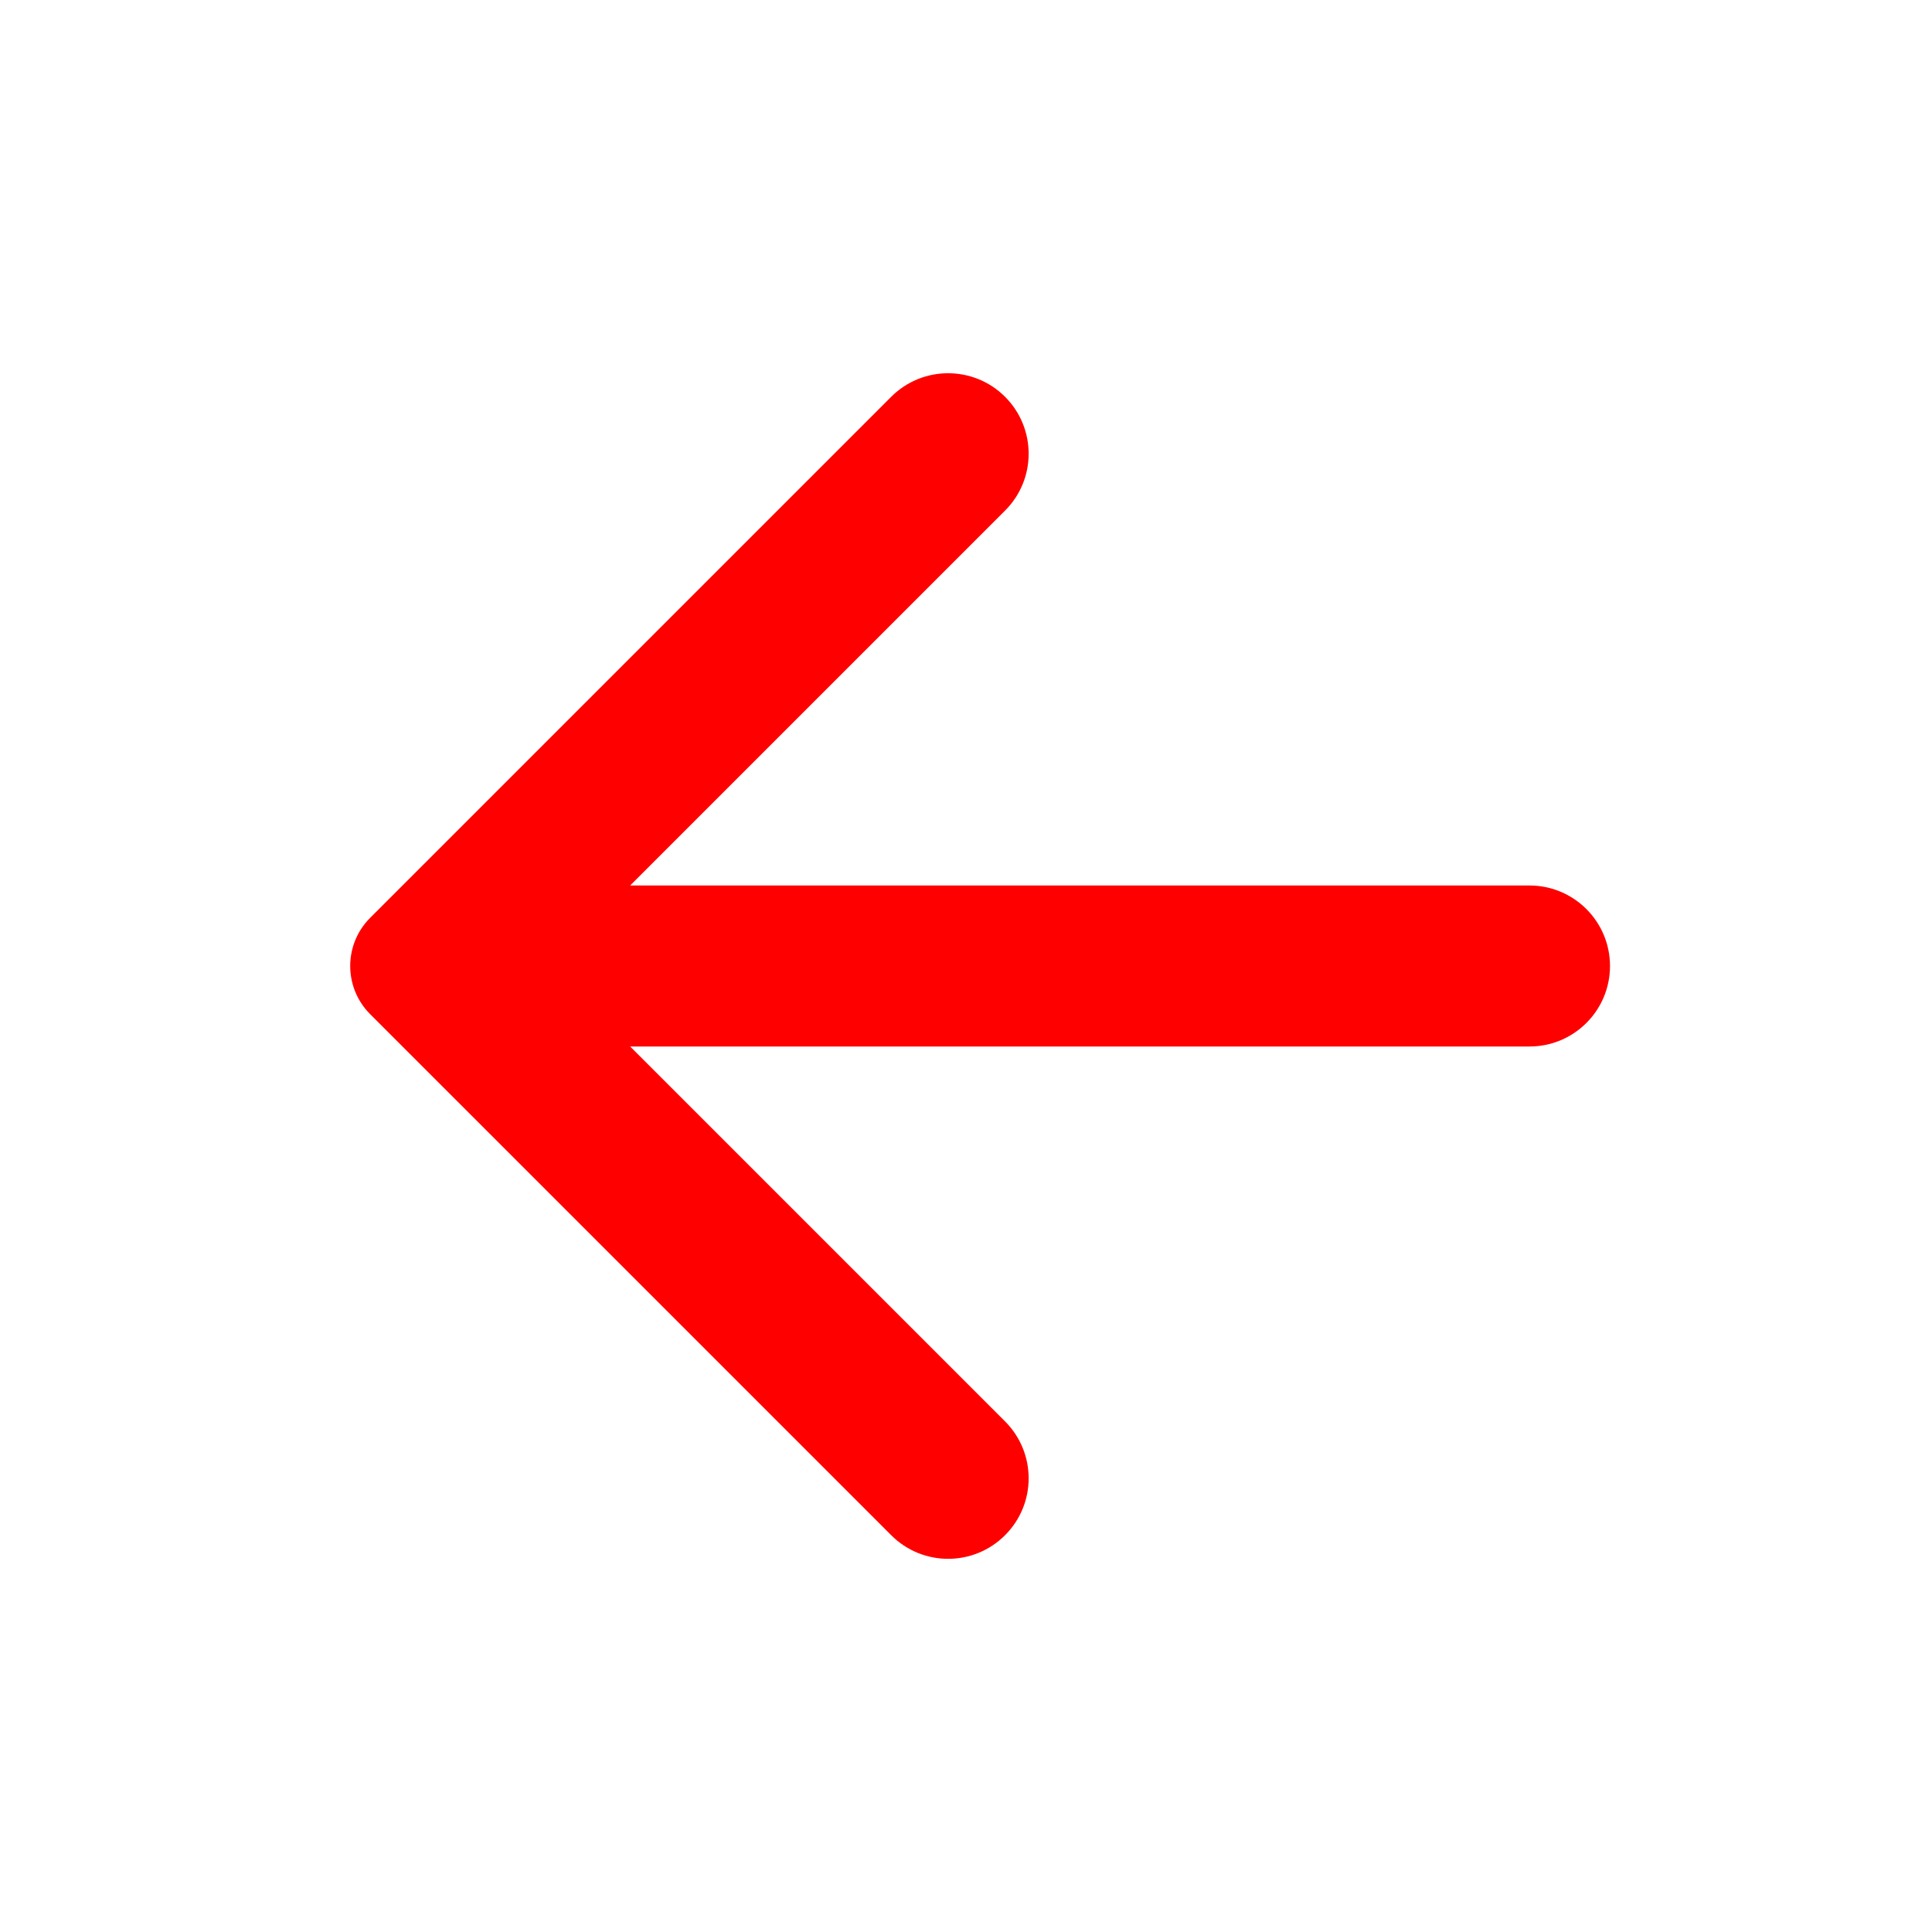
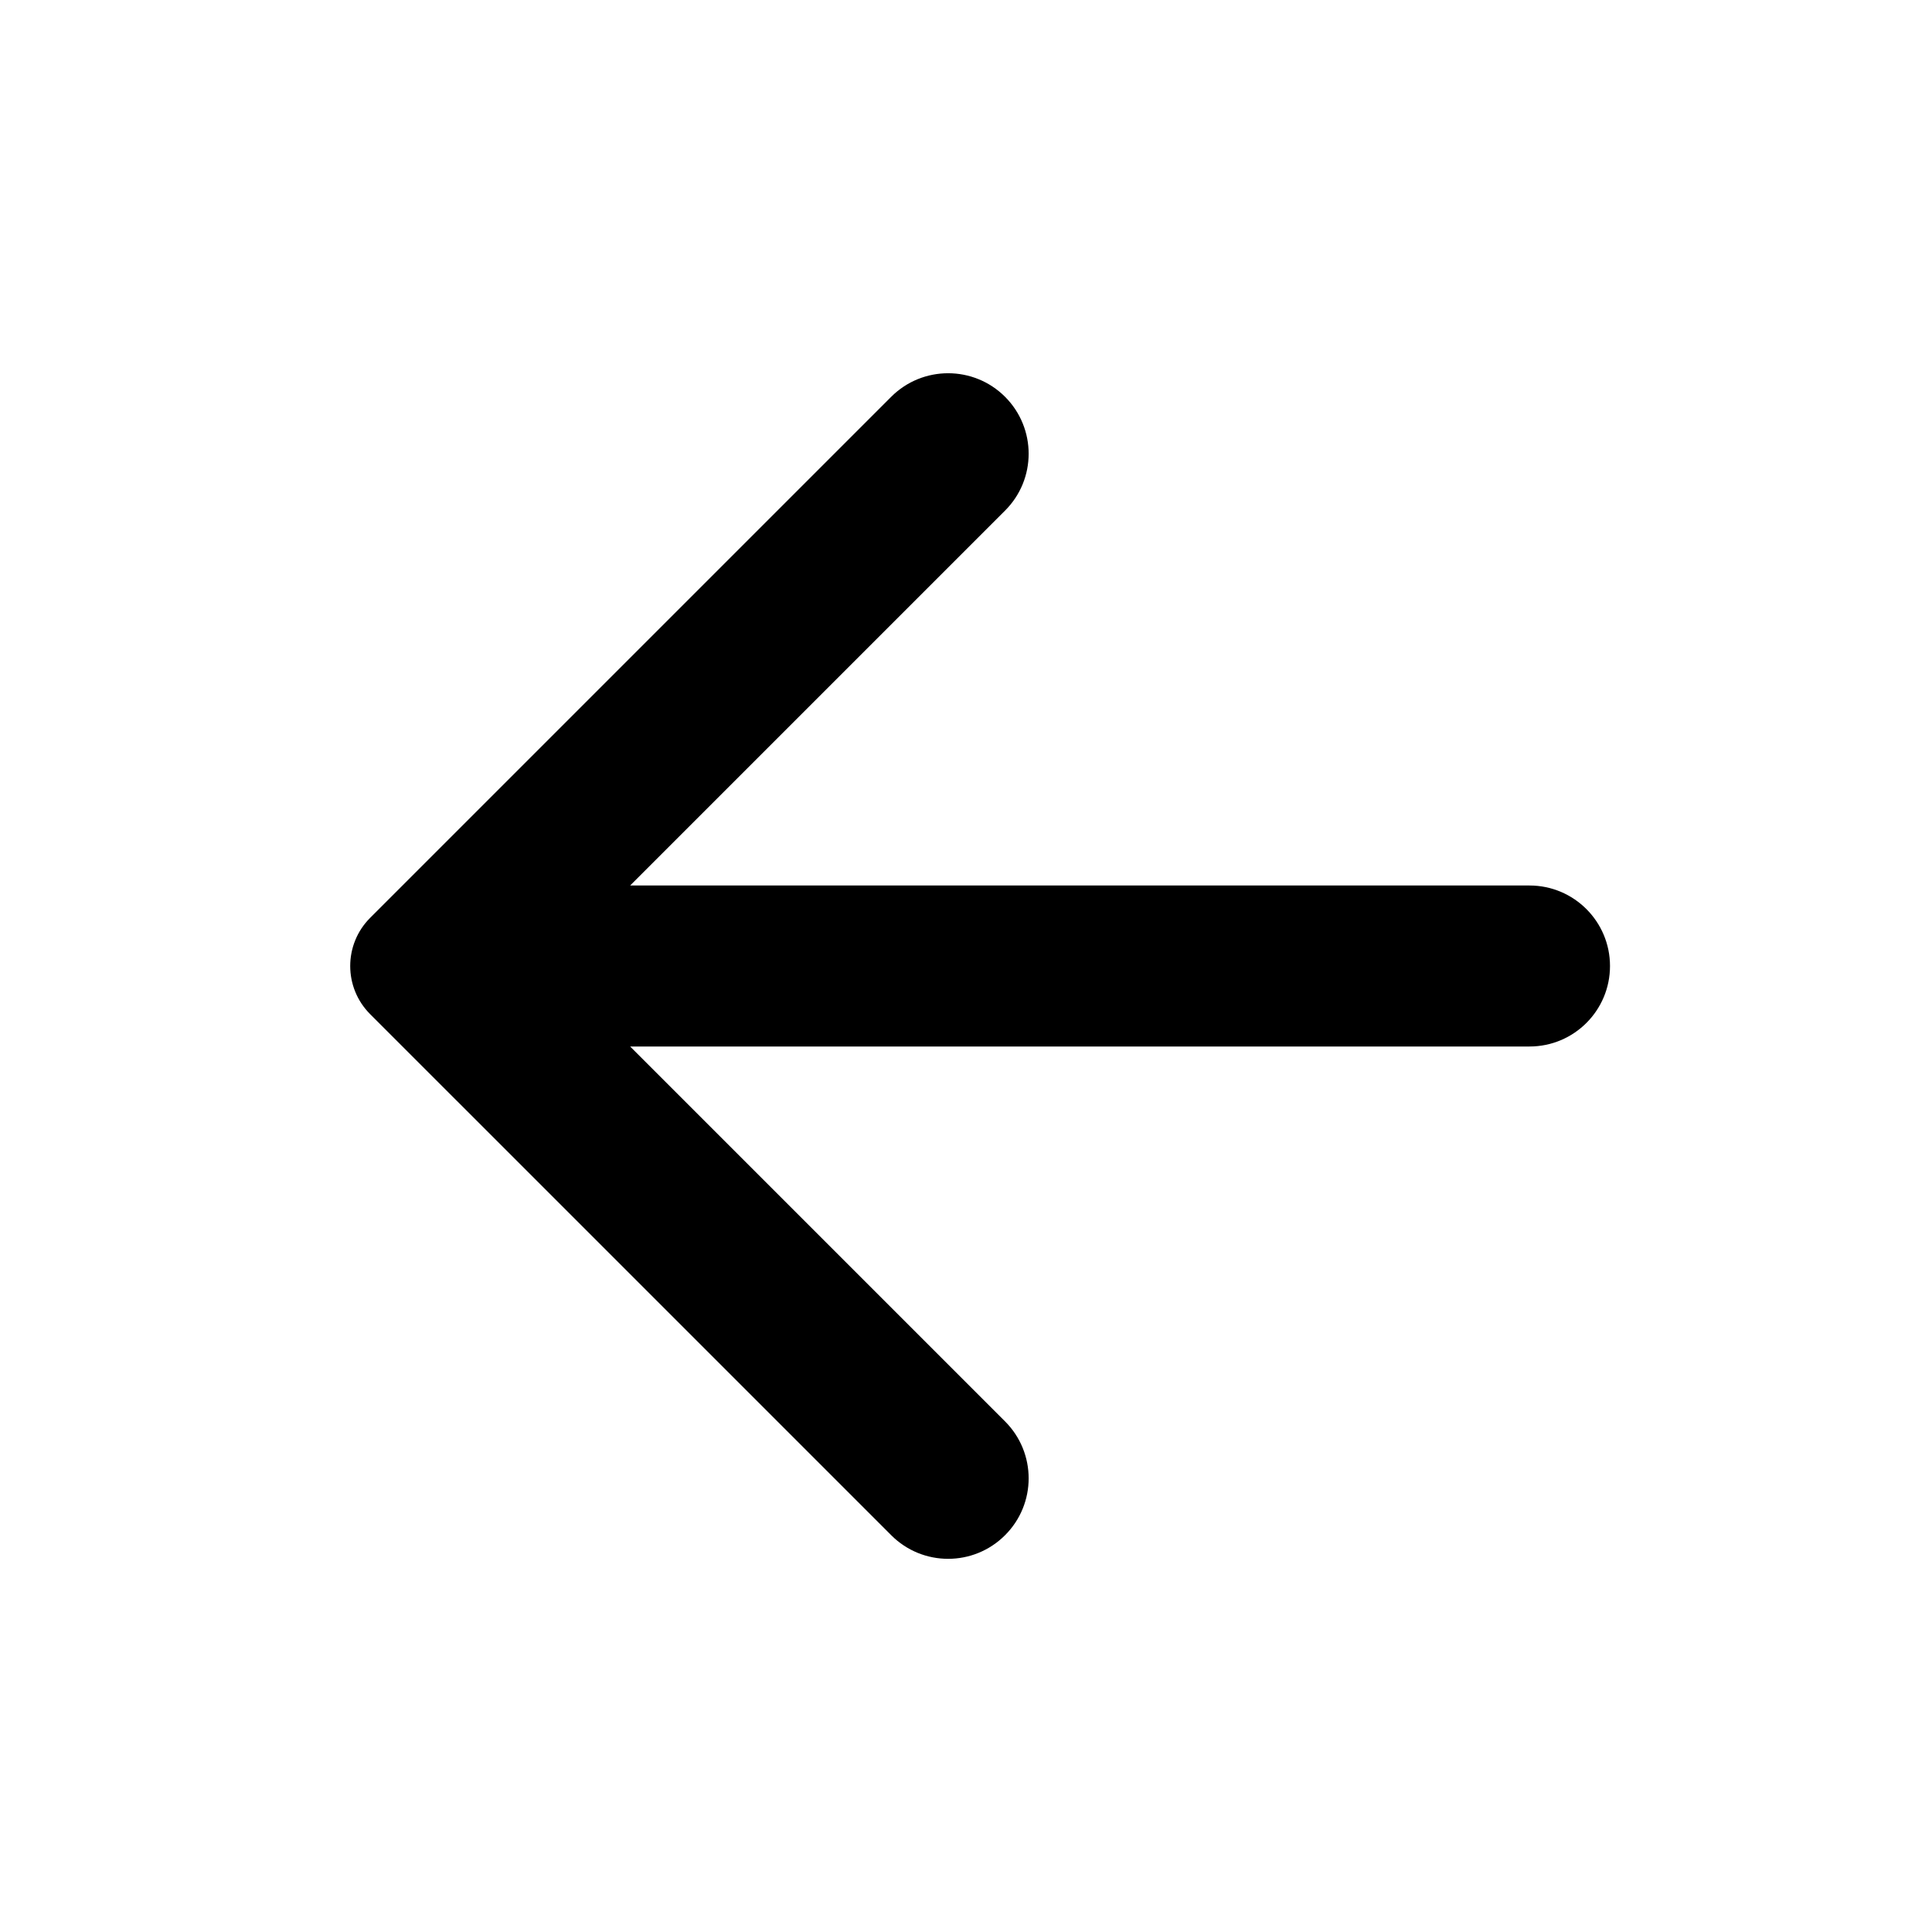
- <svg xmlns="http://www.w3.org/2000/svg" width="24" height="24" viewBox="0 0 24 24" fill="red">
+ <svg xmlns="http://www.w3.org/2000/svg" width="24" height="24" viewBox="0 0 24 24">
  <path d="M7.828 11H19C19.552 11 20 11.448 20 12C20 12.553 19.552 13 19 13H7.828L12.485 17.657C12.876 18.048 12.876 18.681 12.485 19.071C12.095 19.462 11.461 19.462 11.071 19.071L4.598 12.598C4.268 12.268 4.268 11.732 4.598 11.402L11.071 4.929C11.461 4.539 12.095 4.539 12.485 4.929C12.876 5.32 12.876 5.953 12.485 6.343L7.828 11Z" />
</svg>
